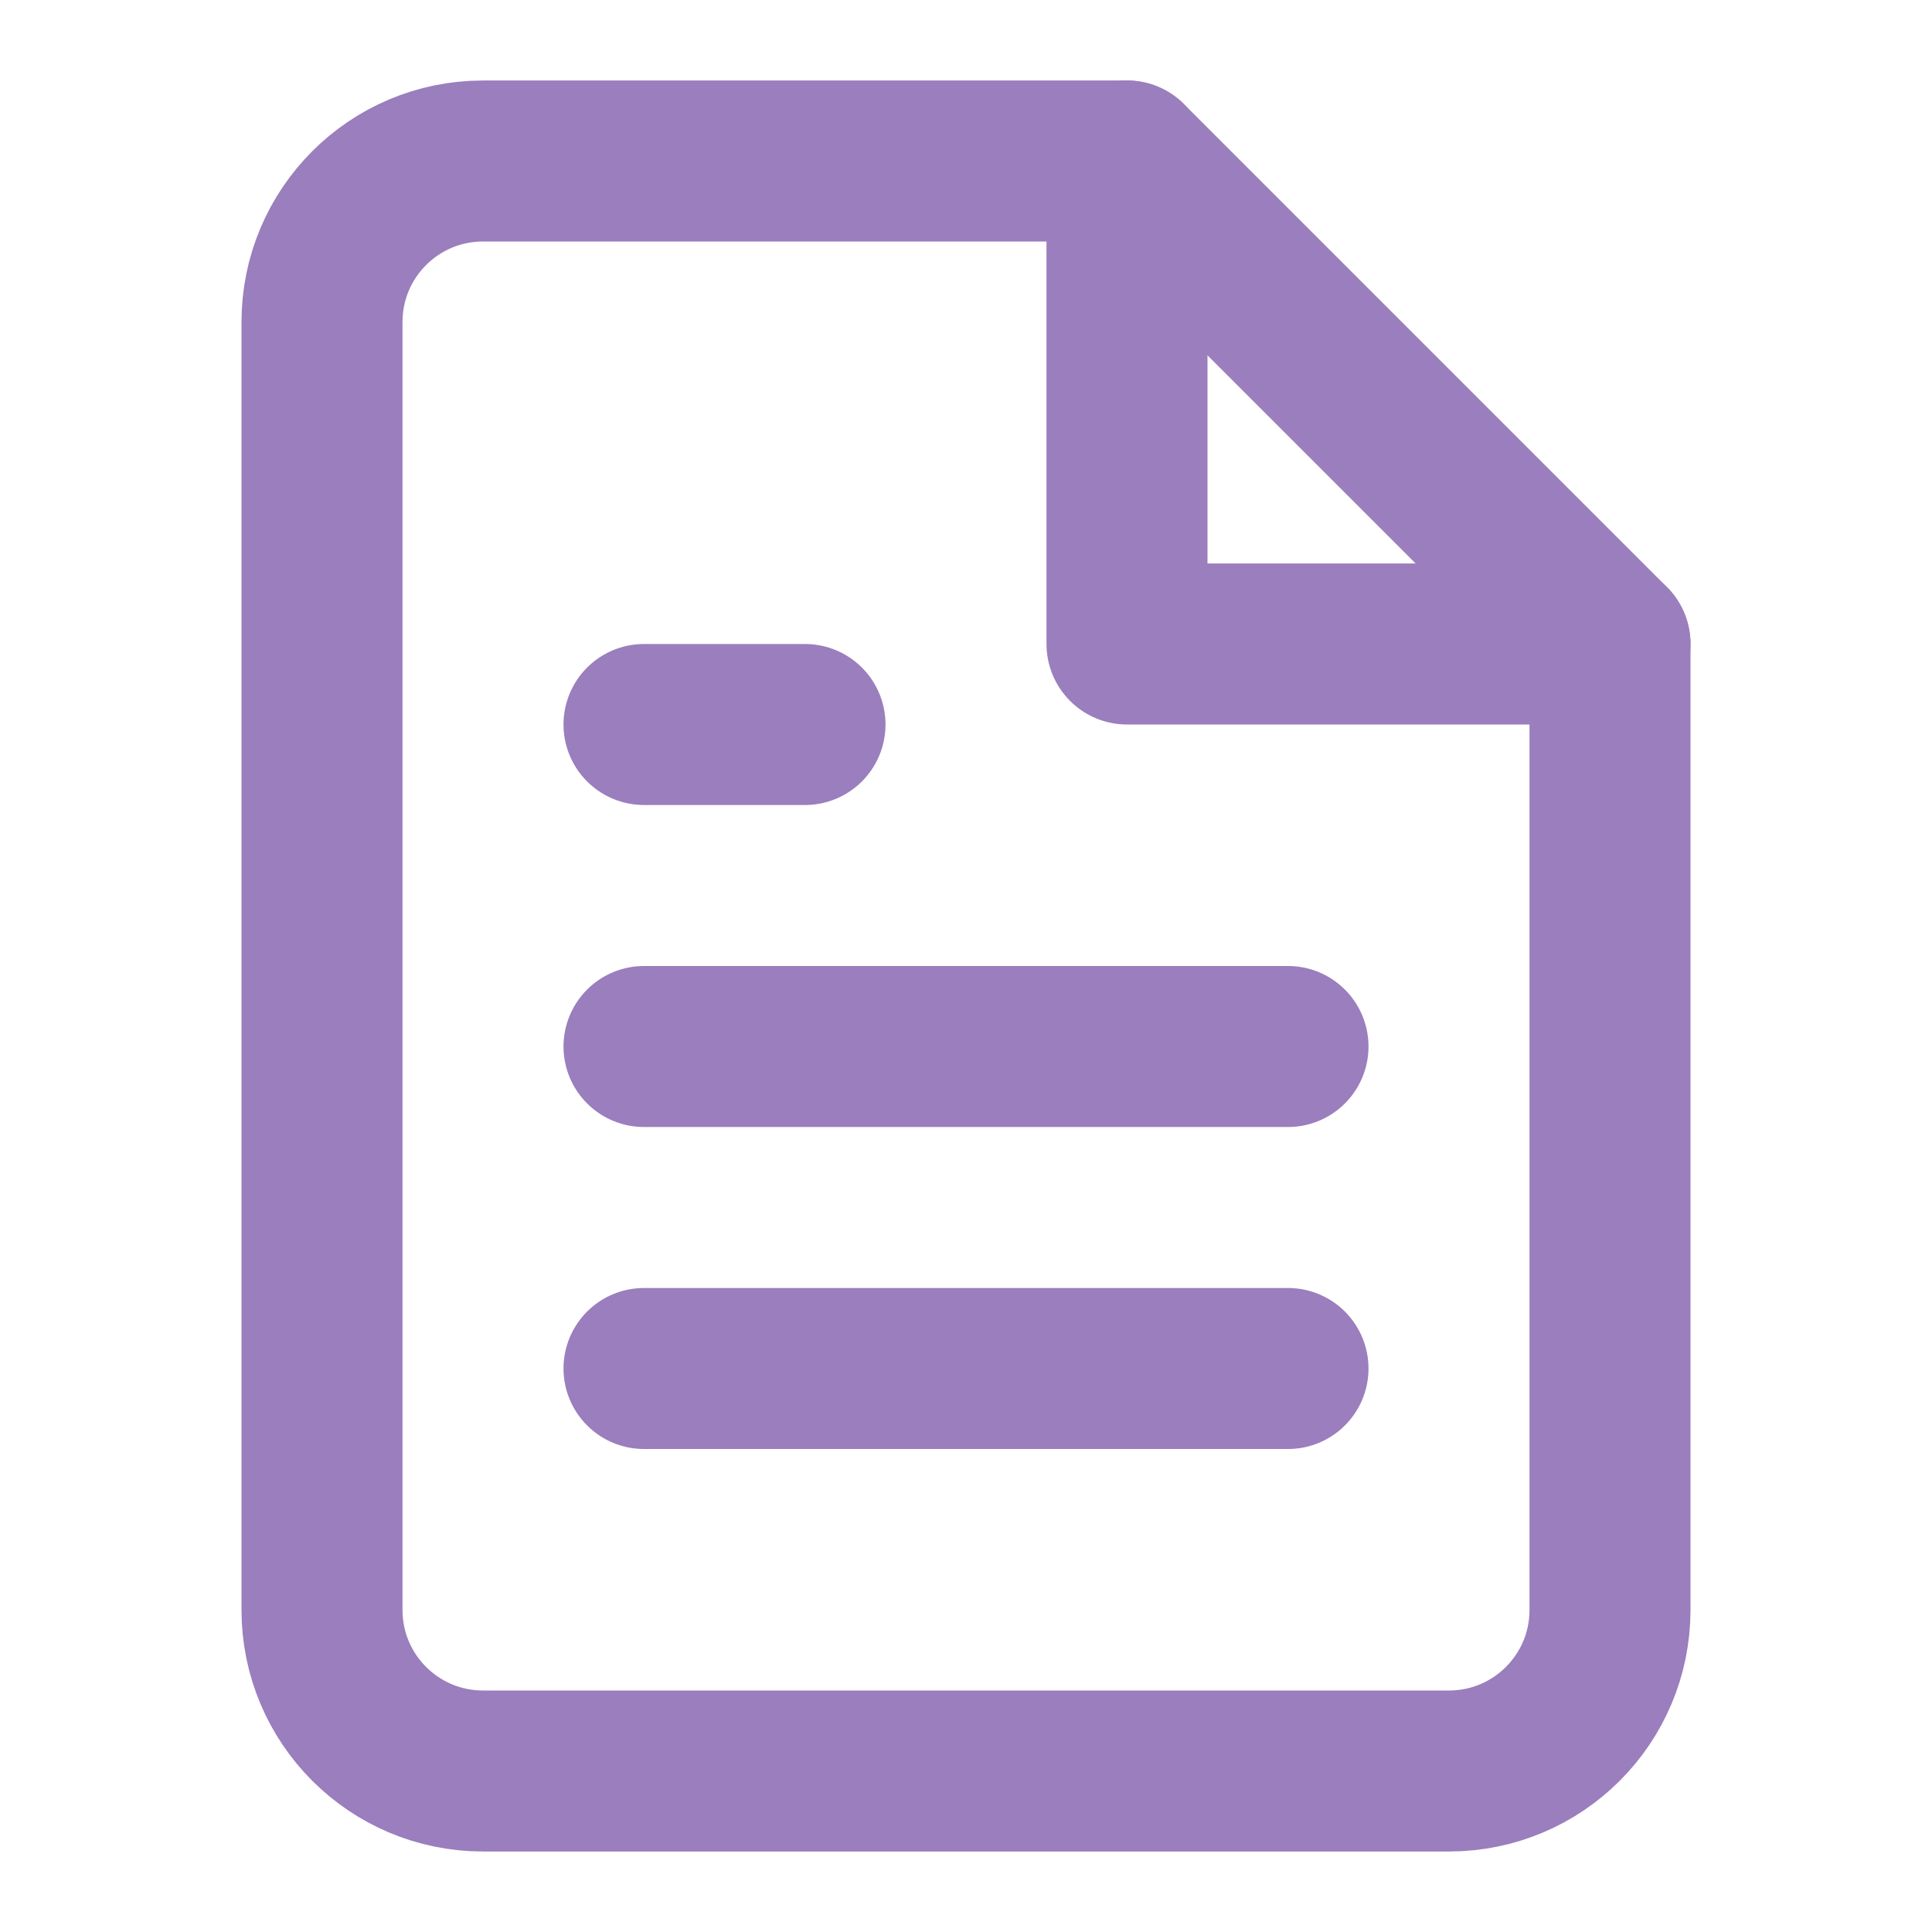
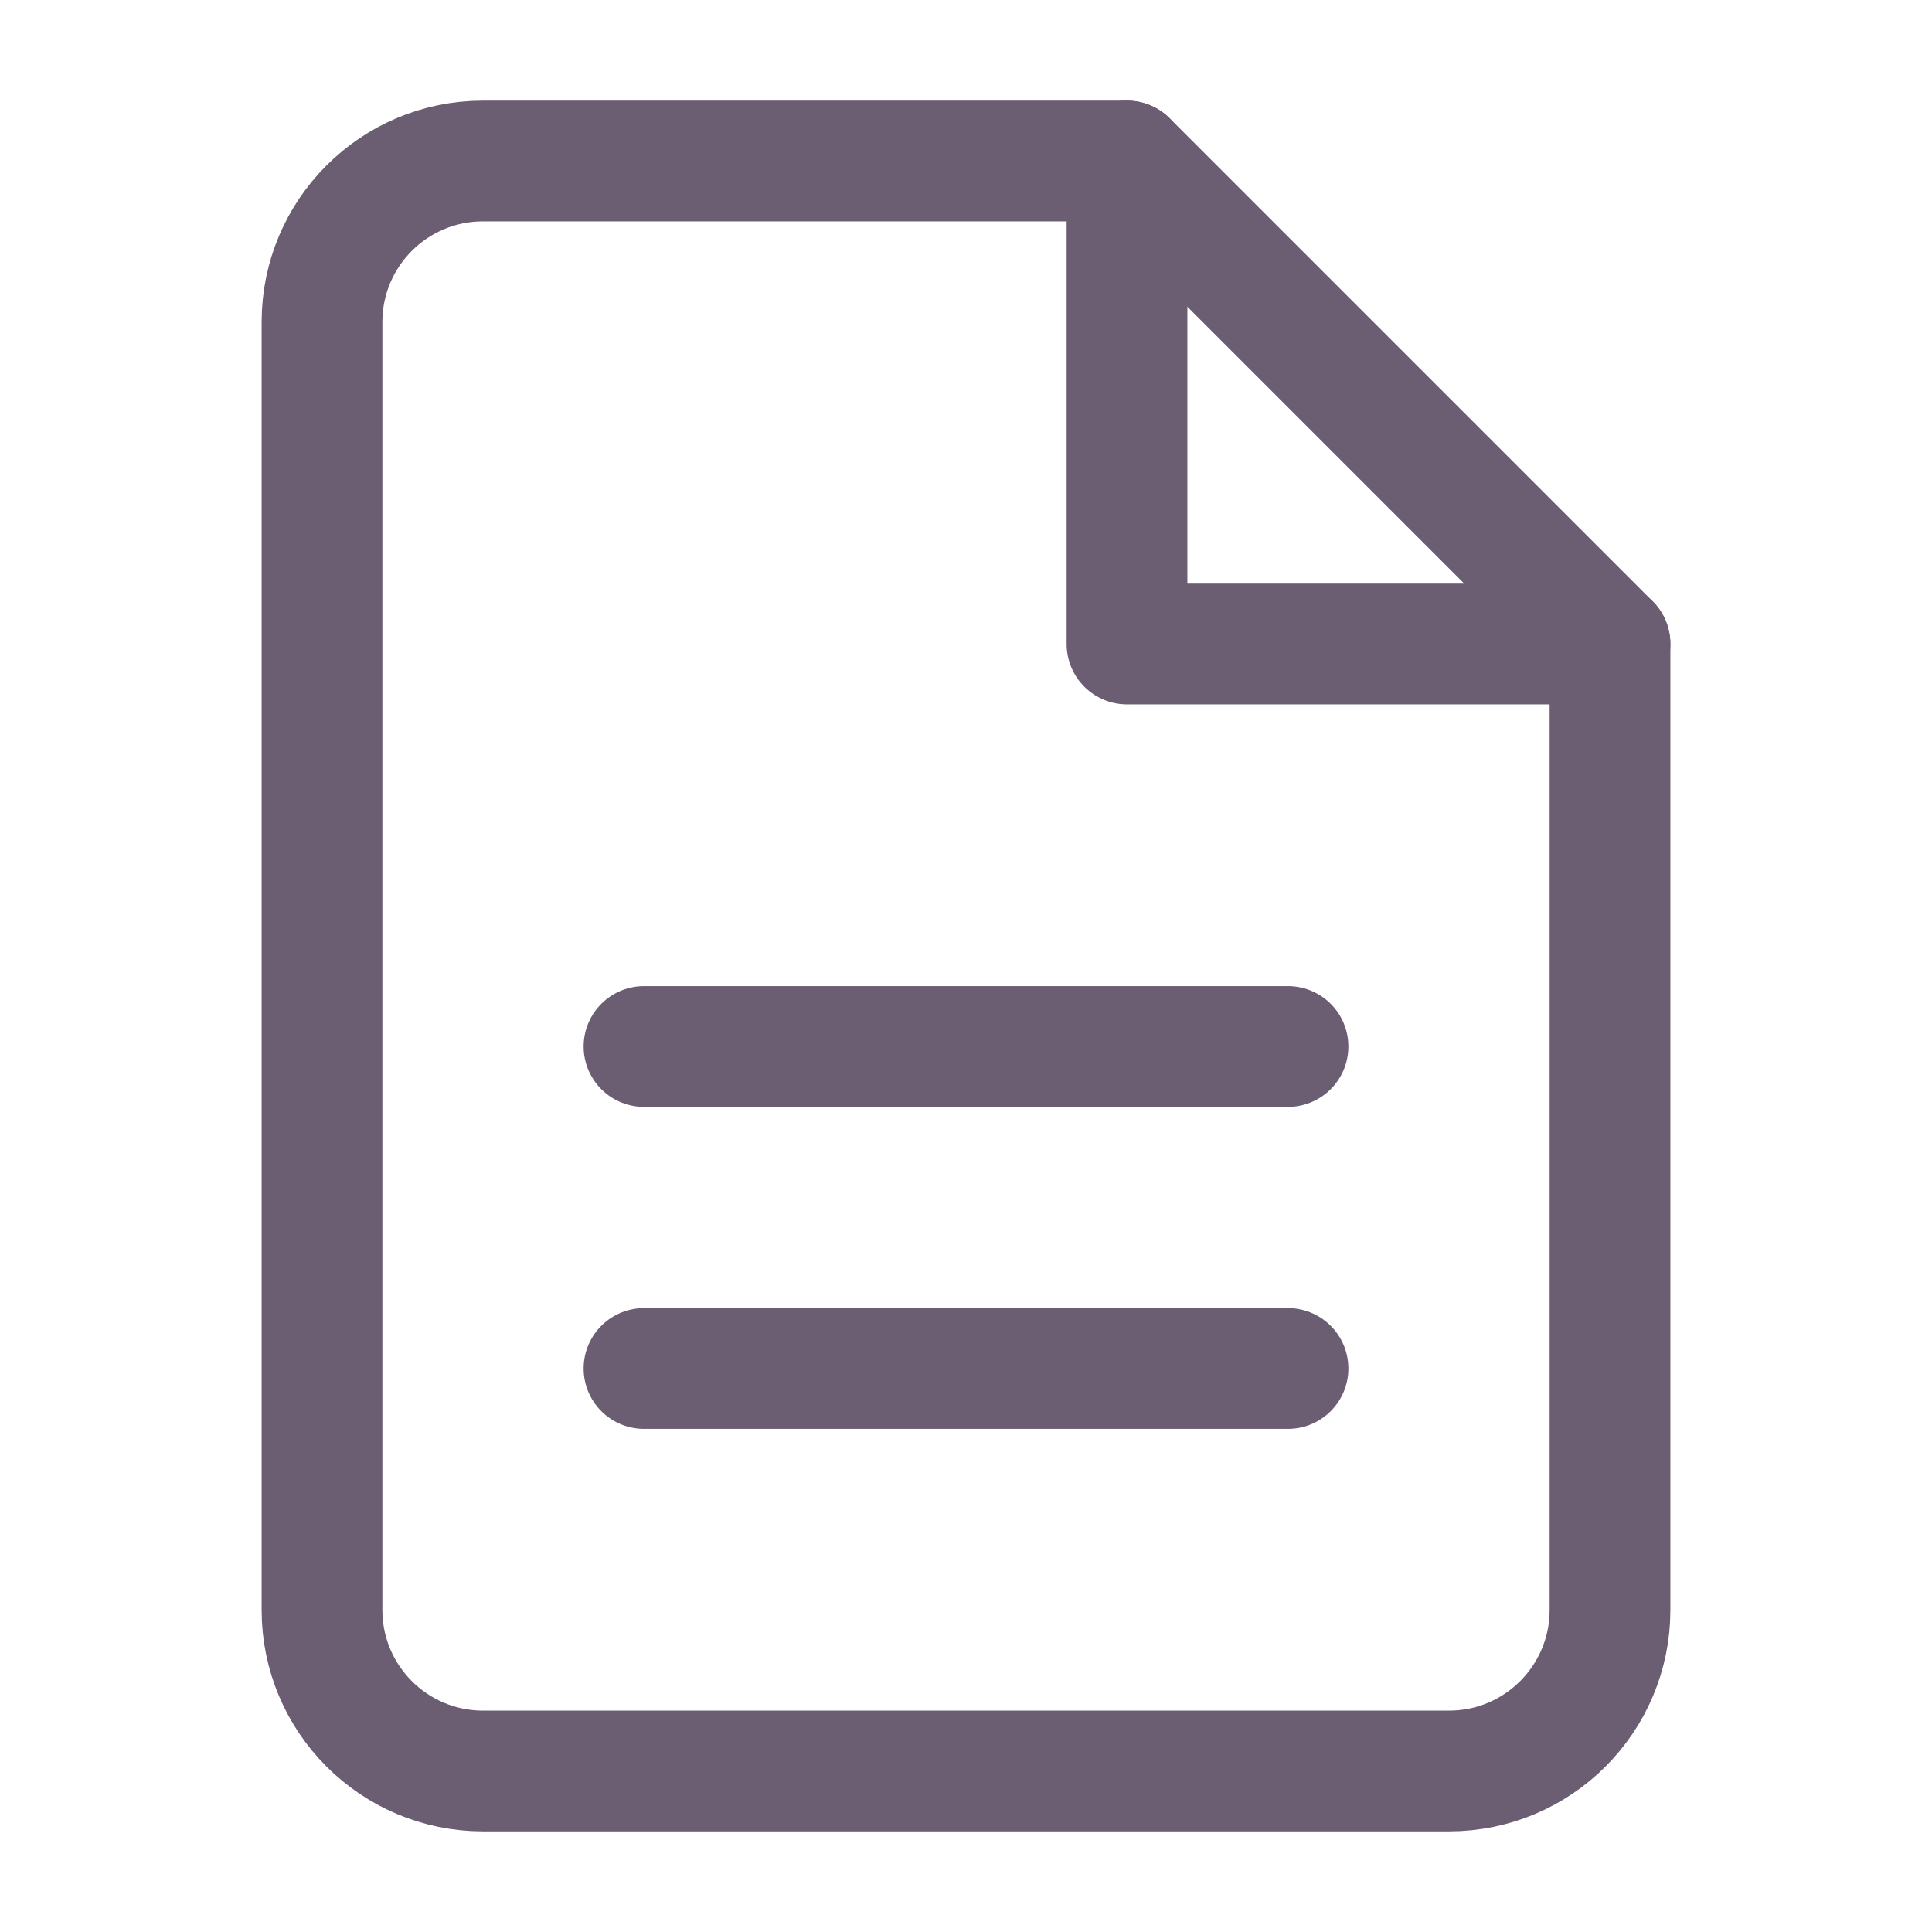
- <svg xmlns="http://www.w3.org/2000/svg" viewBox="0 0 24 24" fill="none" stroke="#9B7EBD" stroke-width="2" stroke-linecap="round" stroke-linejoin="round">
+ <svg xmlns="http://www.w3.org/2000/svg" viewBox="0 0 24 24" fill="none" stroke="#6B5D72" stroke-width="1.5" stroke-linecap="round" stroke-linejoin="round">
  <path d="M14 2H6a2 2 0 0 0-2 2v16a2 2 0 0 0 2 2h12a2 2 0 0 0 2-2V8z" />
  <polyline points="14 2 14 8 20 8" />
  <line x1="16" y1="13" x2="8" y2="13" />
  <line x1="16" y1="17" x2="8" y2="17" />
-   <polyline points="10 9 9 9 8 9" />
</svg>
